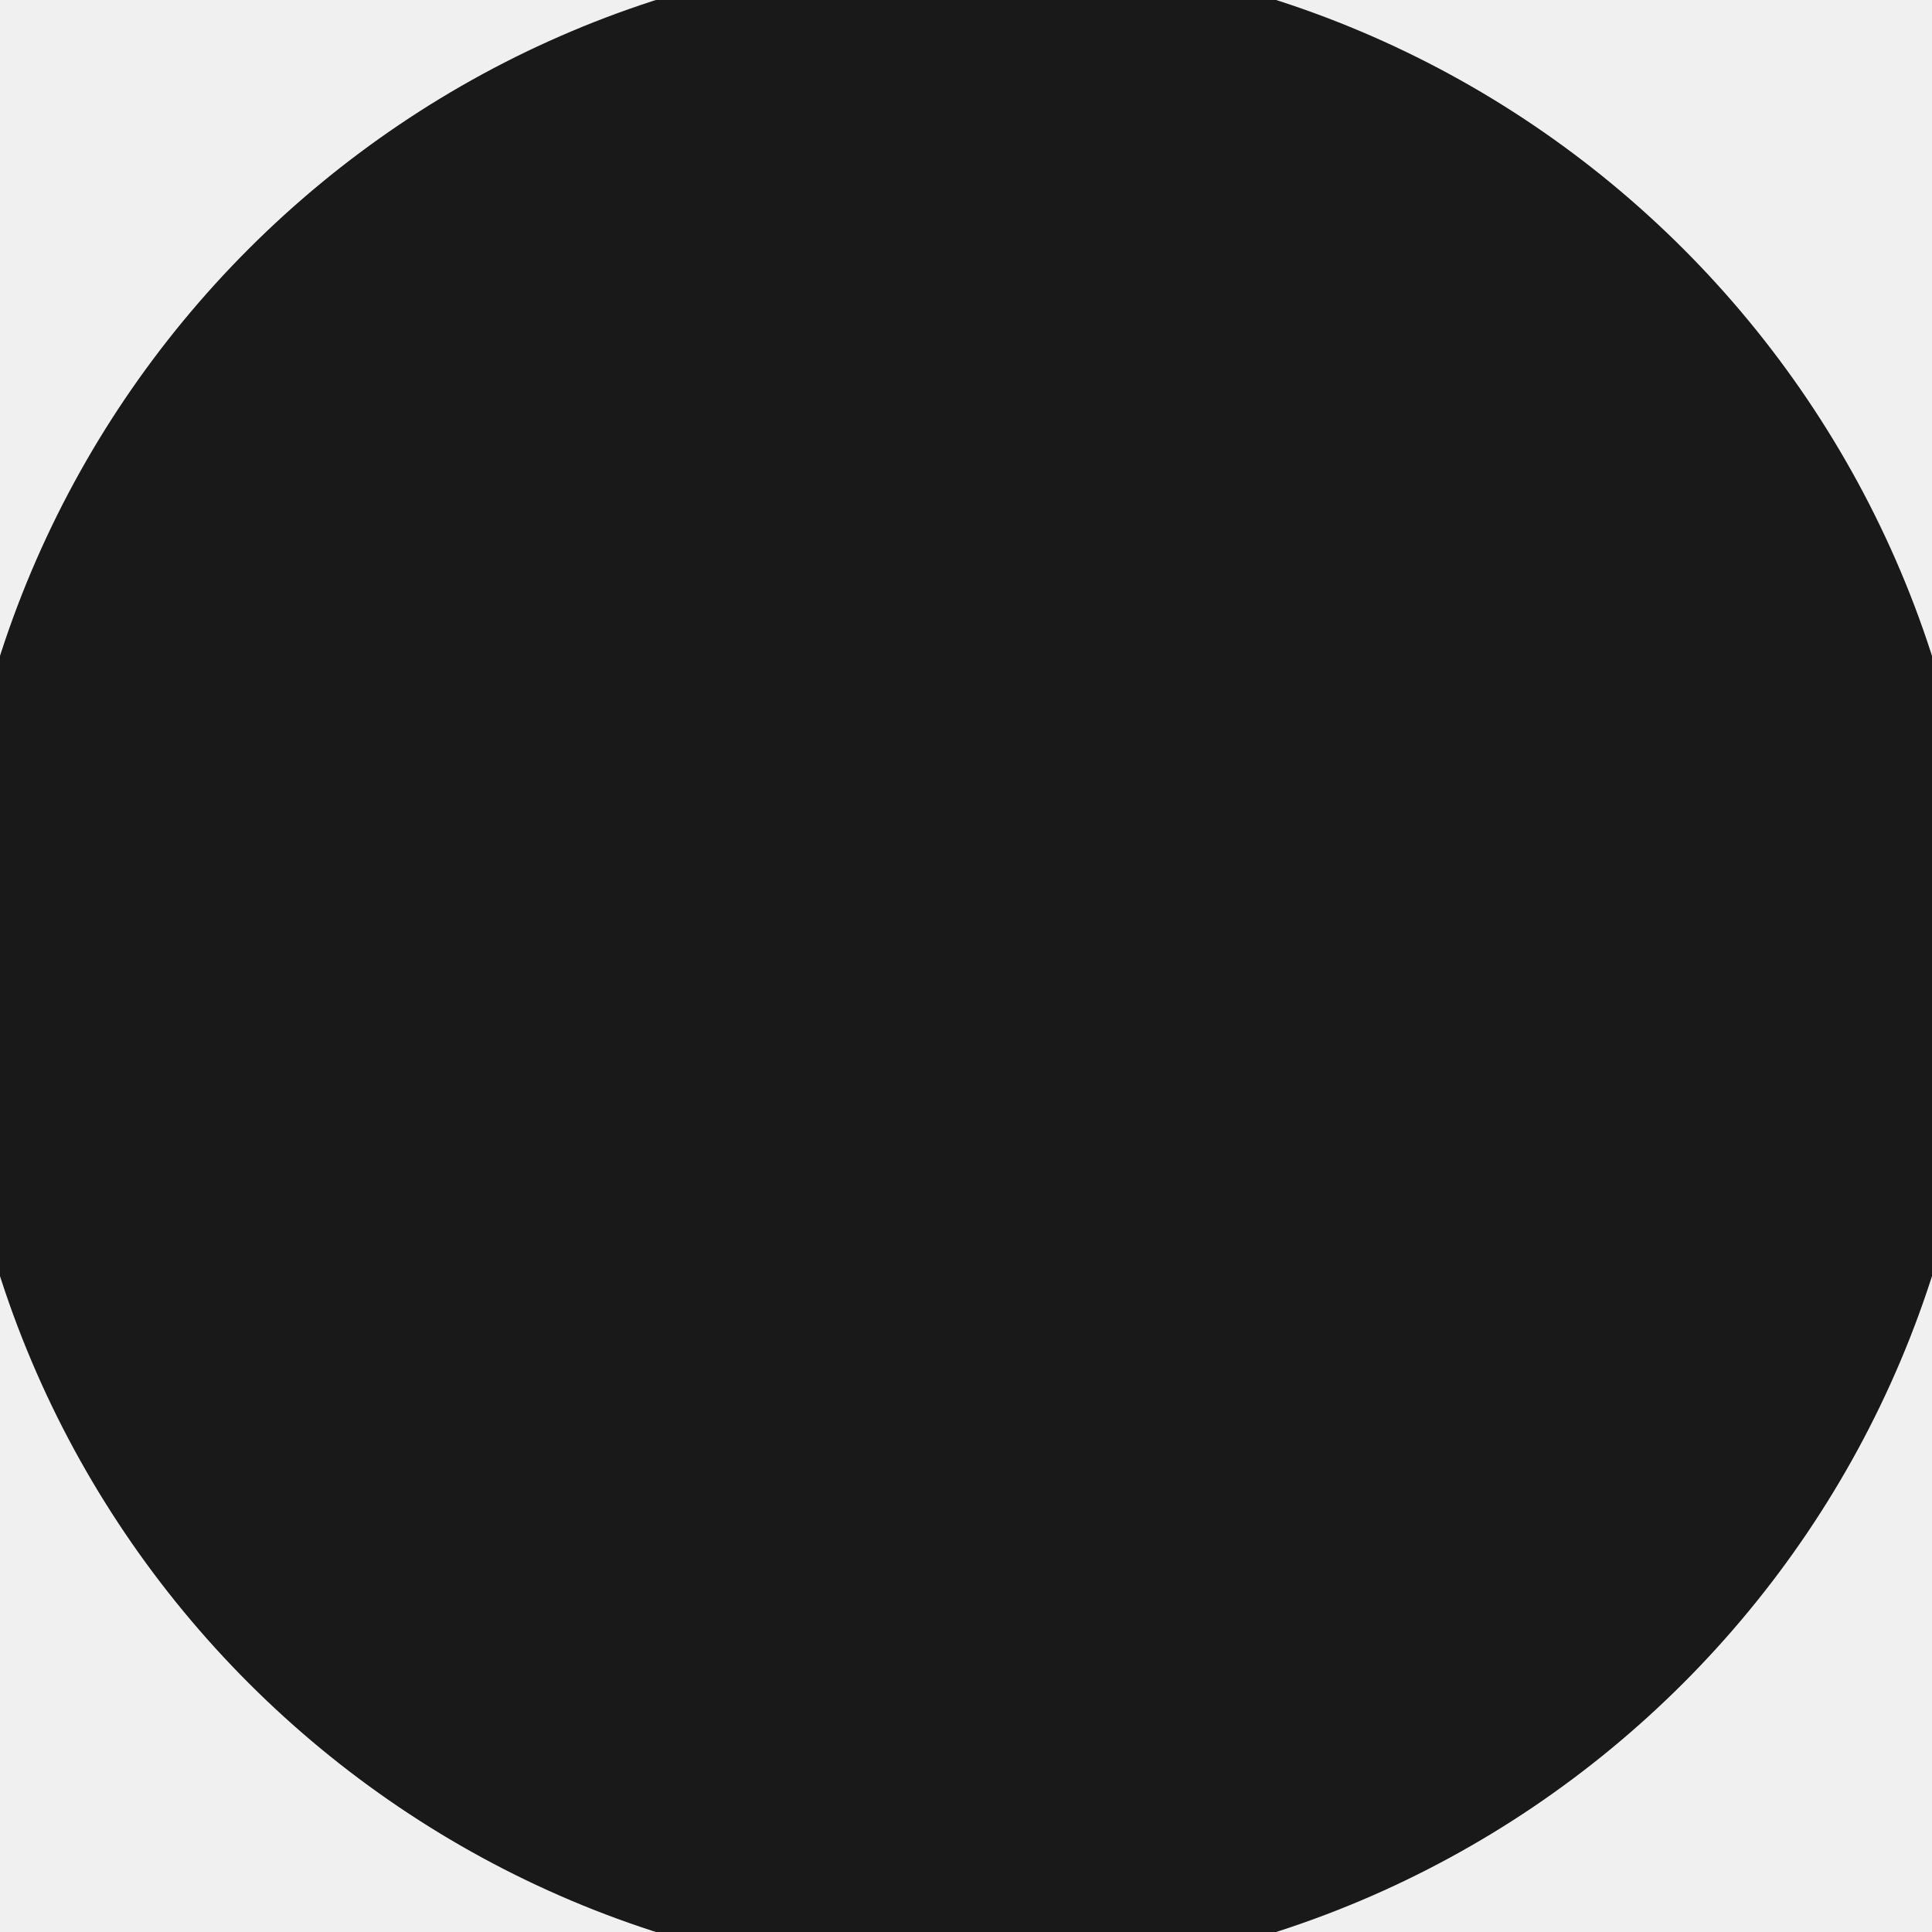
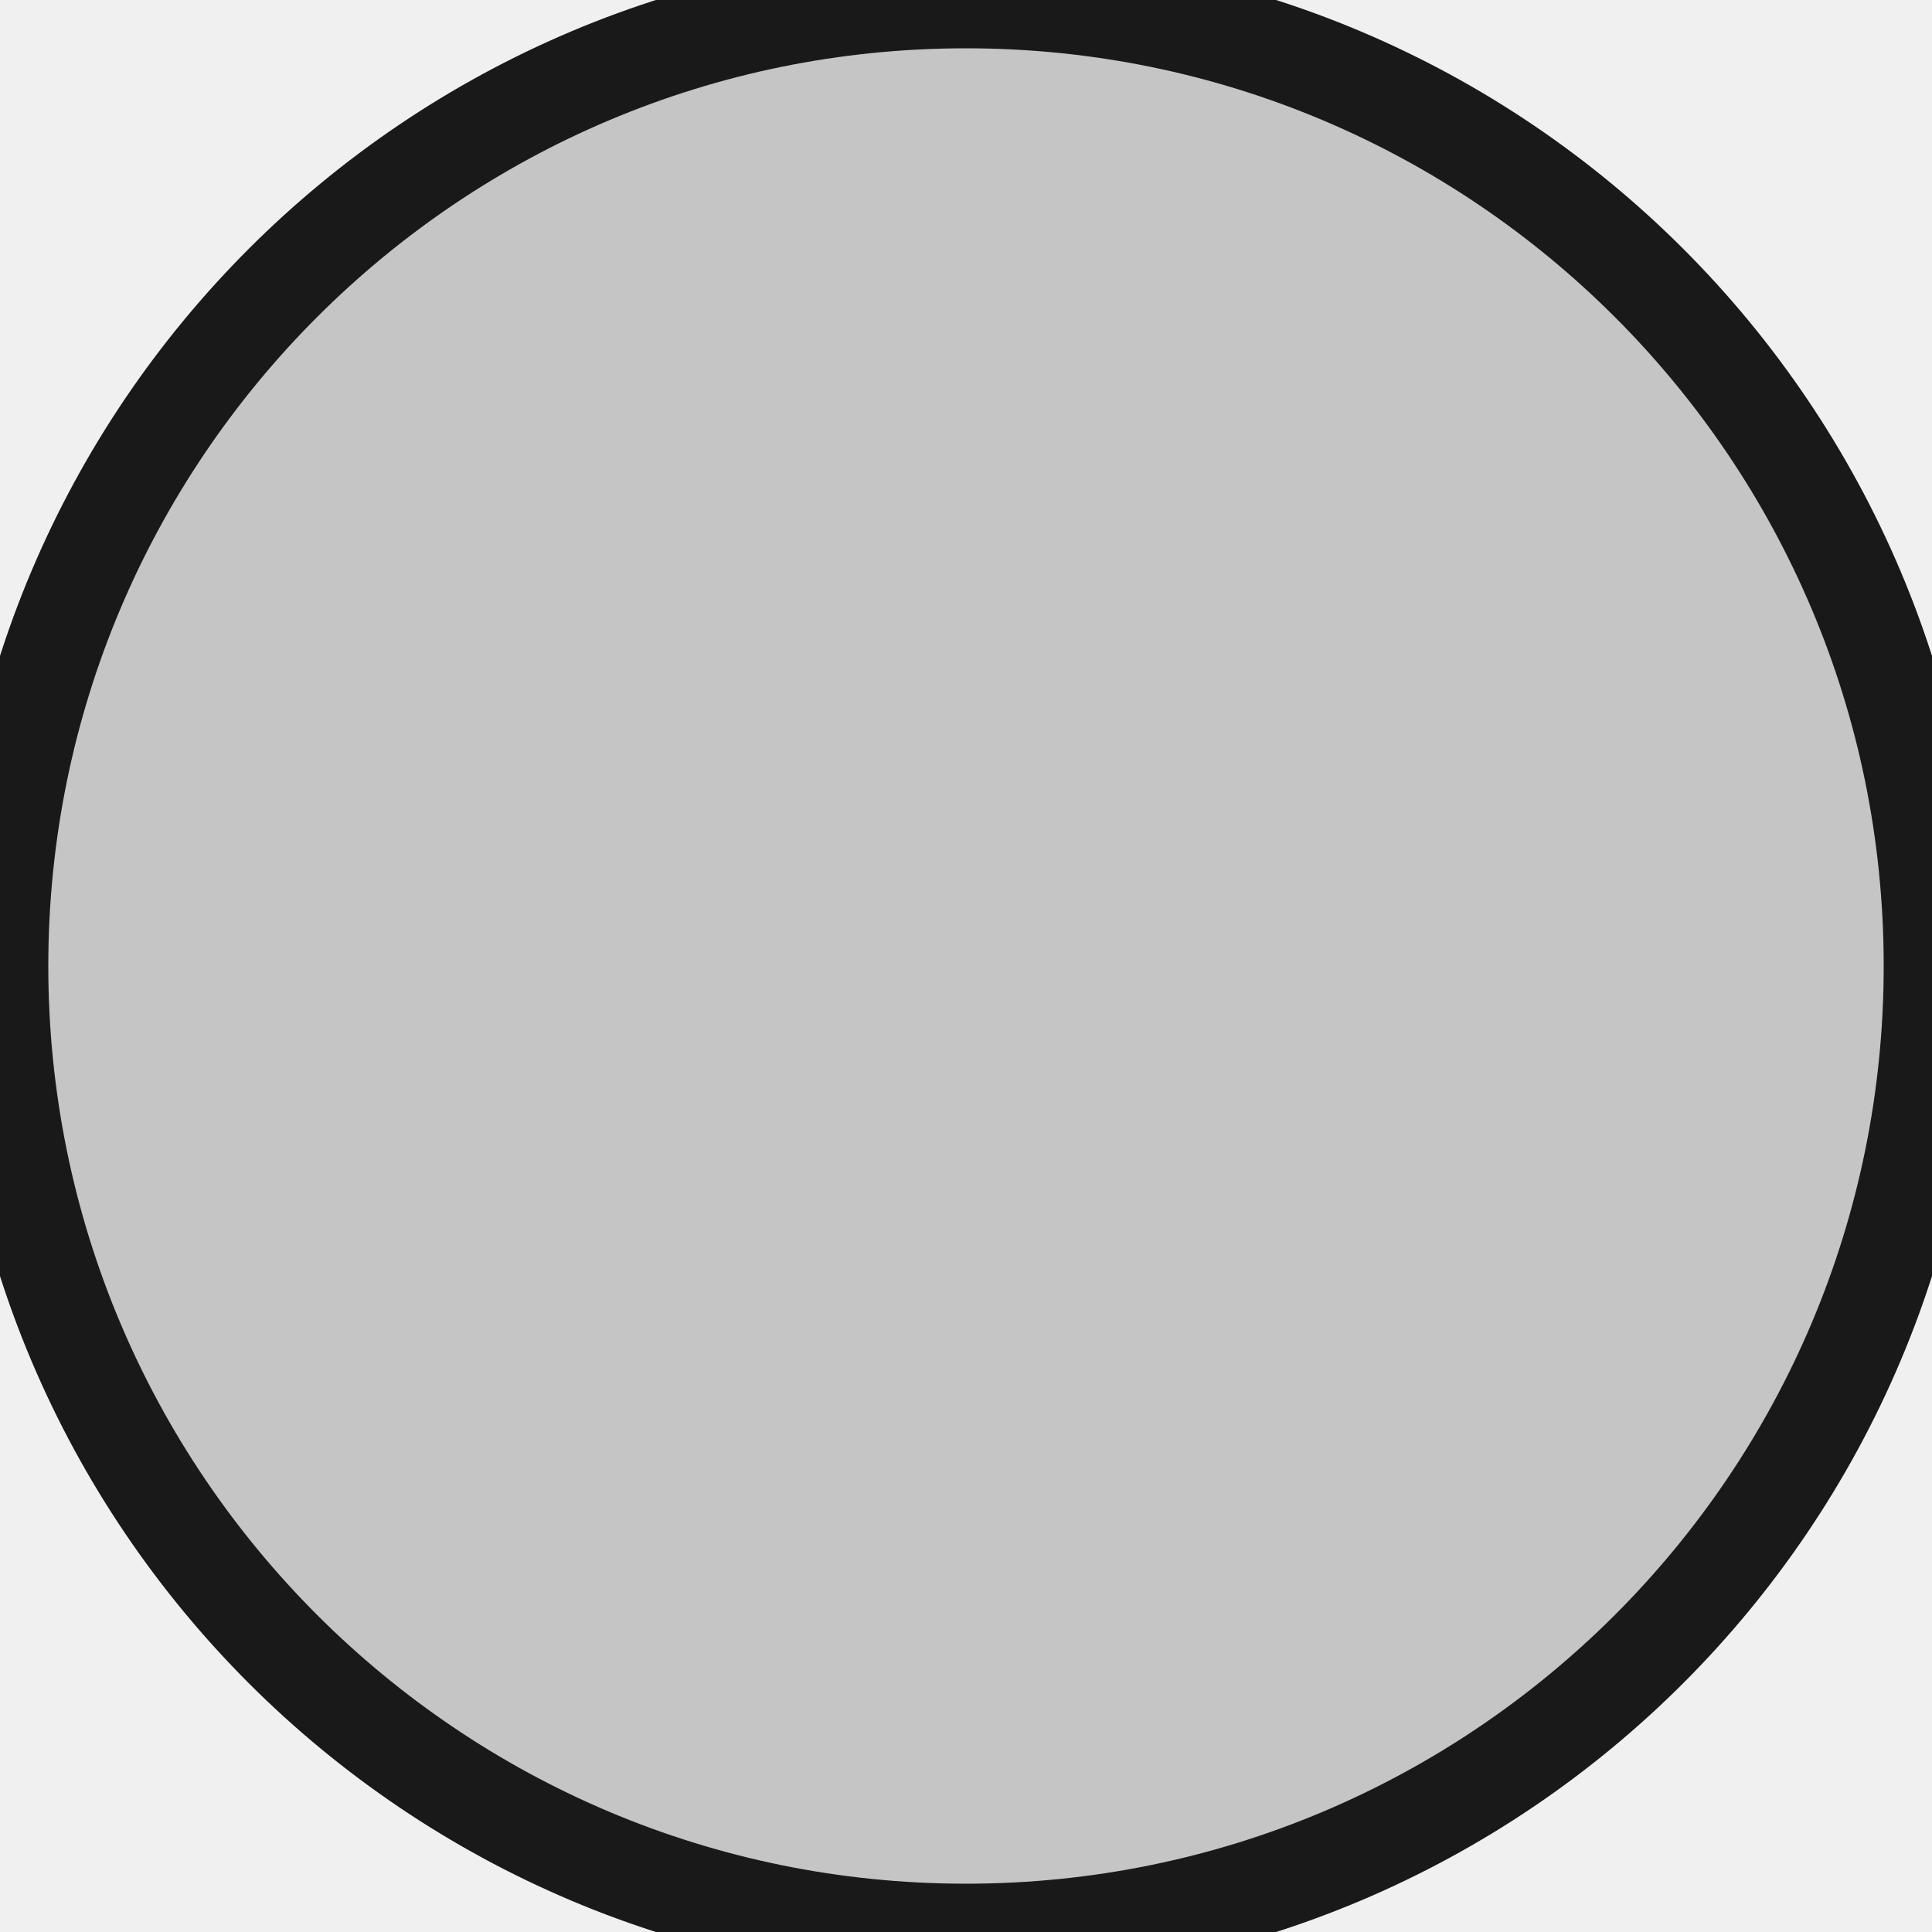
<svg xmlns="http://www.w3.org/2000/svg" version="1.1" viewBox="0 0 8 8" width="8mm" height="8mm">
  <defs>
    <marker id="arrow" viewBox="0 0 16 16" refX="8" refY="8" markerWidth="9" markerHeight="9" orient="auto-start-reverse">
      <path d="M 0 0 L 16 8 L 0 16 z" stroke="none" fill="context-fill" />
    </marker>
  </defs>
  <style>
     
        .background-fill {
            fill: #FFFFFF;
            stroke: none;
        }
         
        .grid {
            fill: #D8D8D8;
            stroke: #D8D8D8;
            stroke-width: 0.2;
        }
         
        .grid-stroke {
            fill: none;
            stroke: #D8D8D8;
            stroke-width: 0.2;
        }
         
        .grid-fill {
            fill: #D8D8D8;
            stroke: none;
        }
         
        .measure {
            fill: #00CCCC;
            stroke: #00CCCC;
            stroke-width: 0.2;
        }
         
        .measure-stroke {
            fill: none;
            stroke: #00CCCC;
            stroke-width: 0.2;
        }
         
        .measure-fill {
            fill: #00CCCC;
            stroke: none;
        }
         
        .highlight {
            fill: #FF9900;
            stroke: #FF9900;
            stroke-width: 0.2;
        }
         
        .highlight-stroke {
            fill: none;
            stroke: #FF9900;
            stroke-width: 0.2;
        }
         
        .highlight-fill {
            fill: #FF9900;
            stroke: none;
        }
         
        .entity {
-             fill: #191919;
+             fill: rgba(178, 178, 178, 0.70);
            stroke: #191919;
            stroke-width: 0.4;
-         }
-          
-         .entity-stroke {
-             fill: none;
-             stroke: #191919;
-             stroke-width: 0.4;
-         }
-          
-         .entity-fill {
-             fill: #191919;
-             stroke: none;
        }
        
            .active { fill-opacity: 1.0; stroke-opacity: 1.0; }
            .inactive { fill-opacity: 0.3; stroke-opacity: 0.3; }
        
  </style>
  <g class="entity">
-     <g class="entity">
-       <circle cx="4" cy="4" r="4" />
-     </g>
+     <circle cx="4" cy="4" r="4" />
  </g>
</svg>
